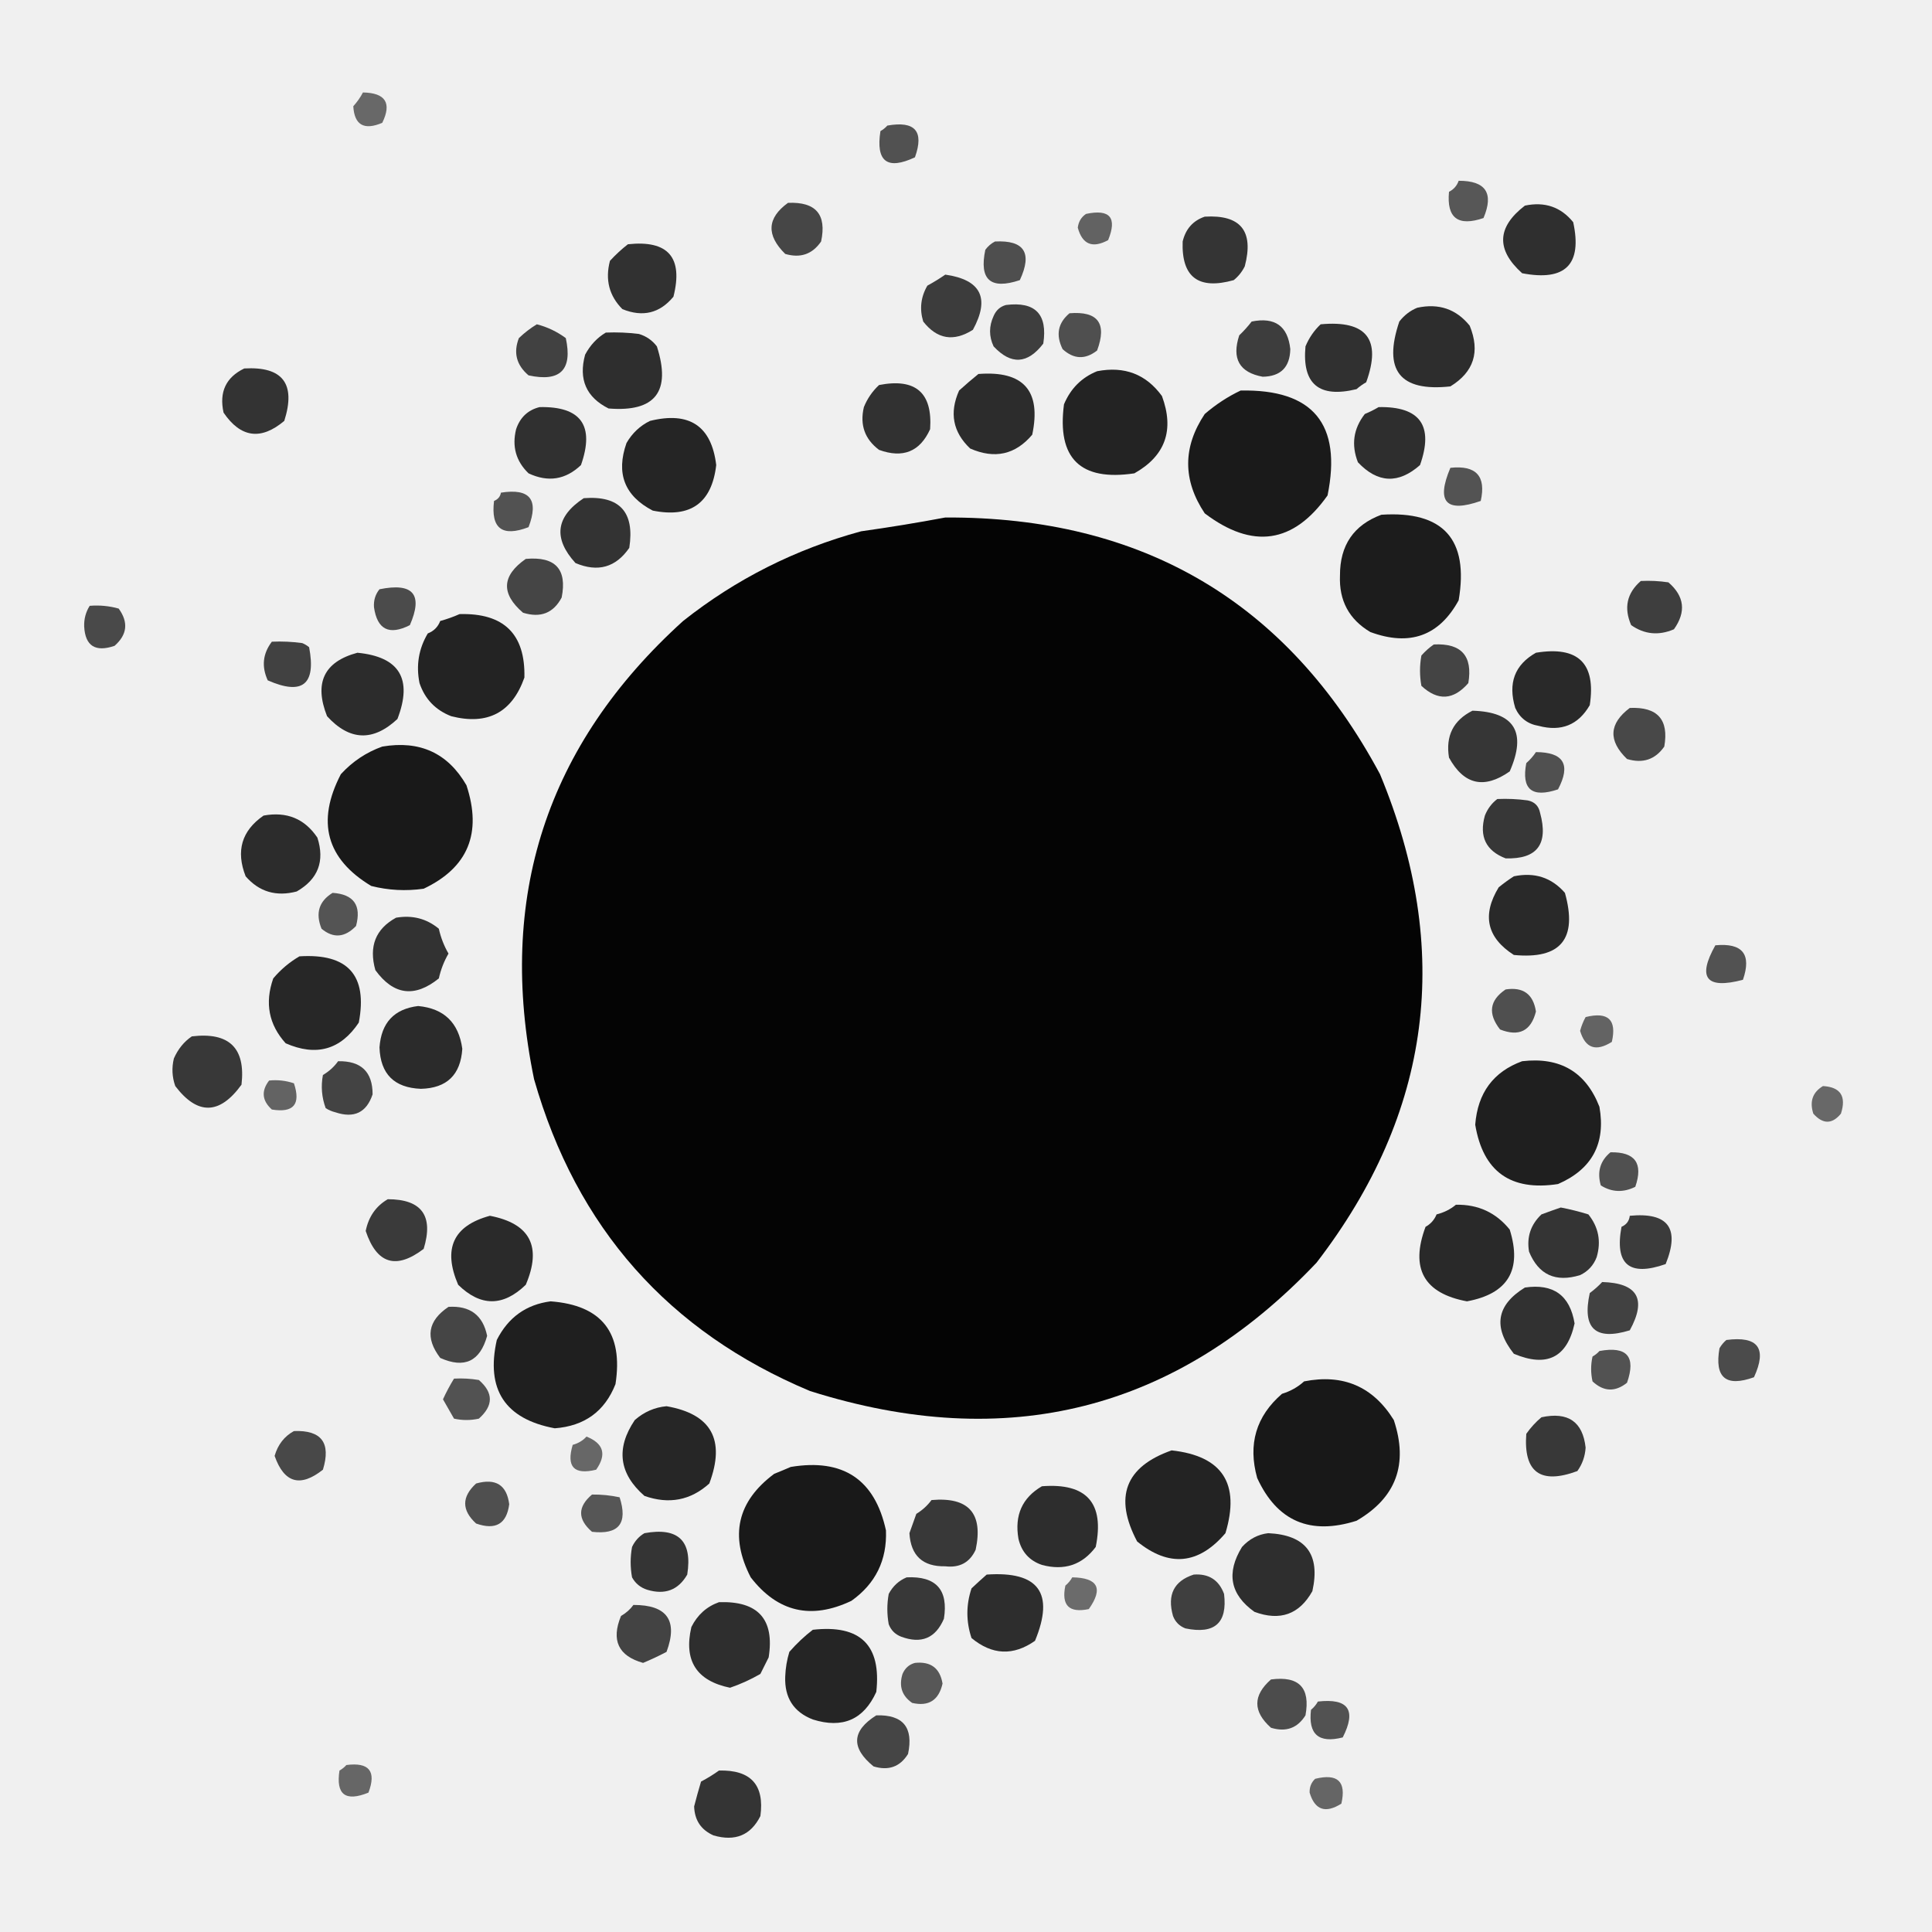
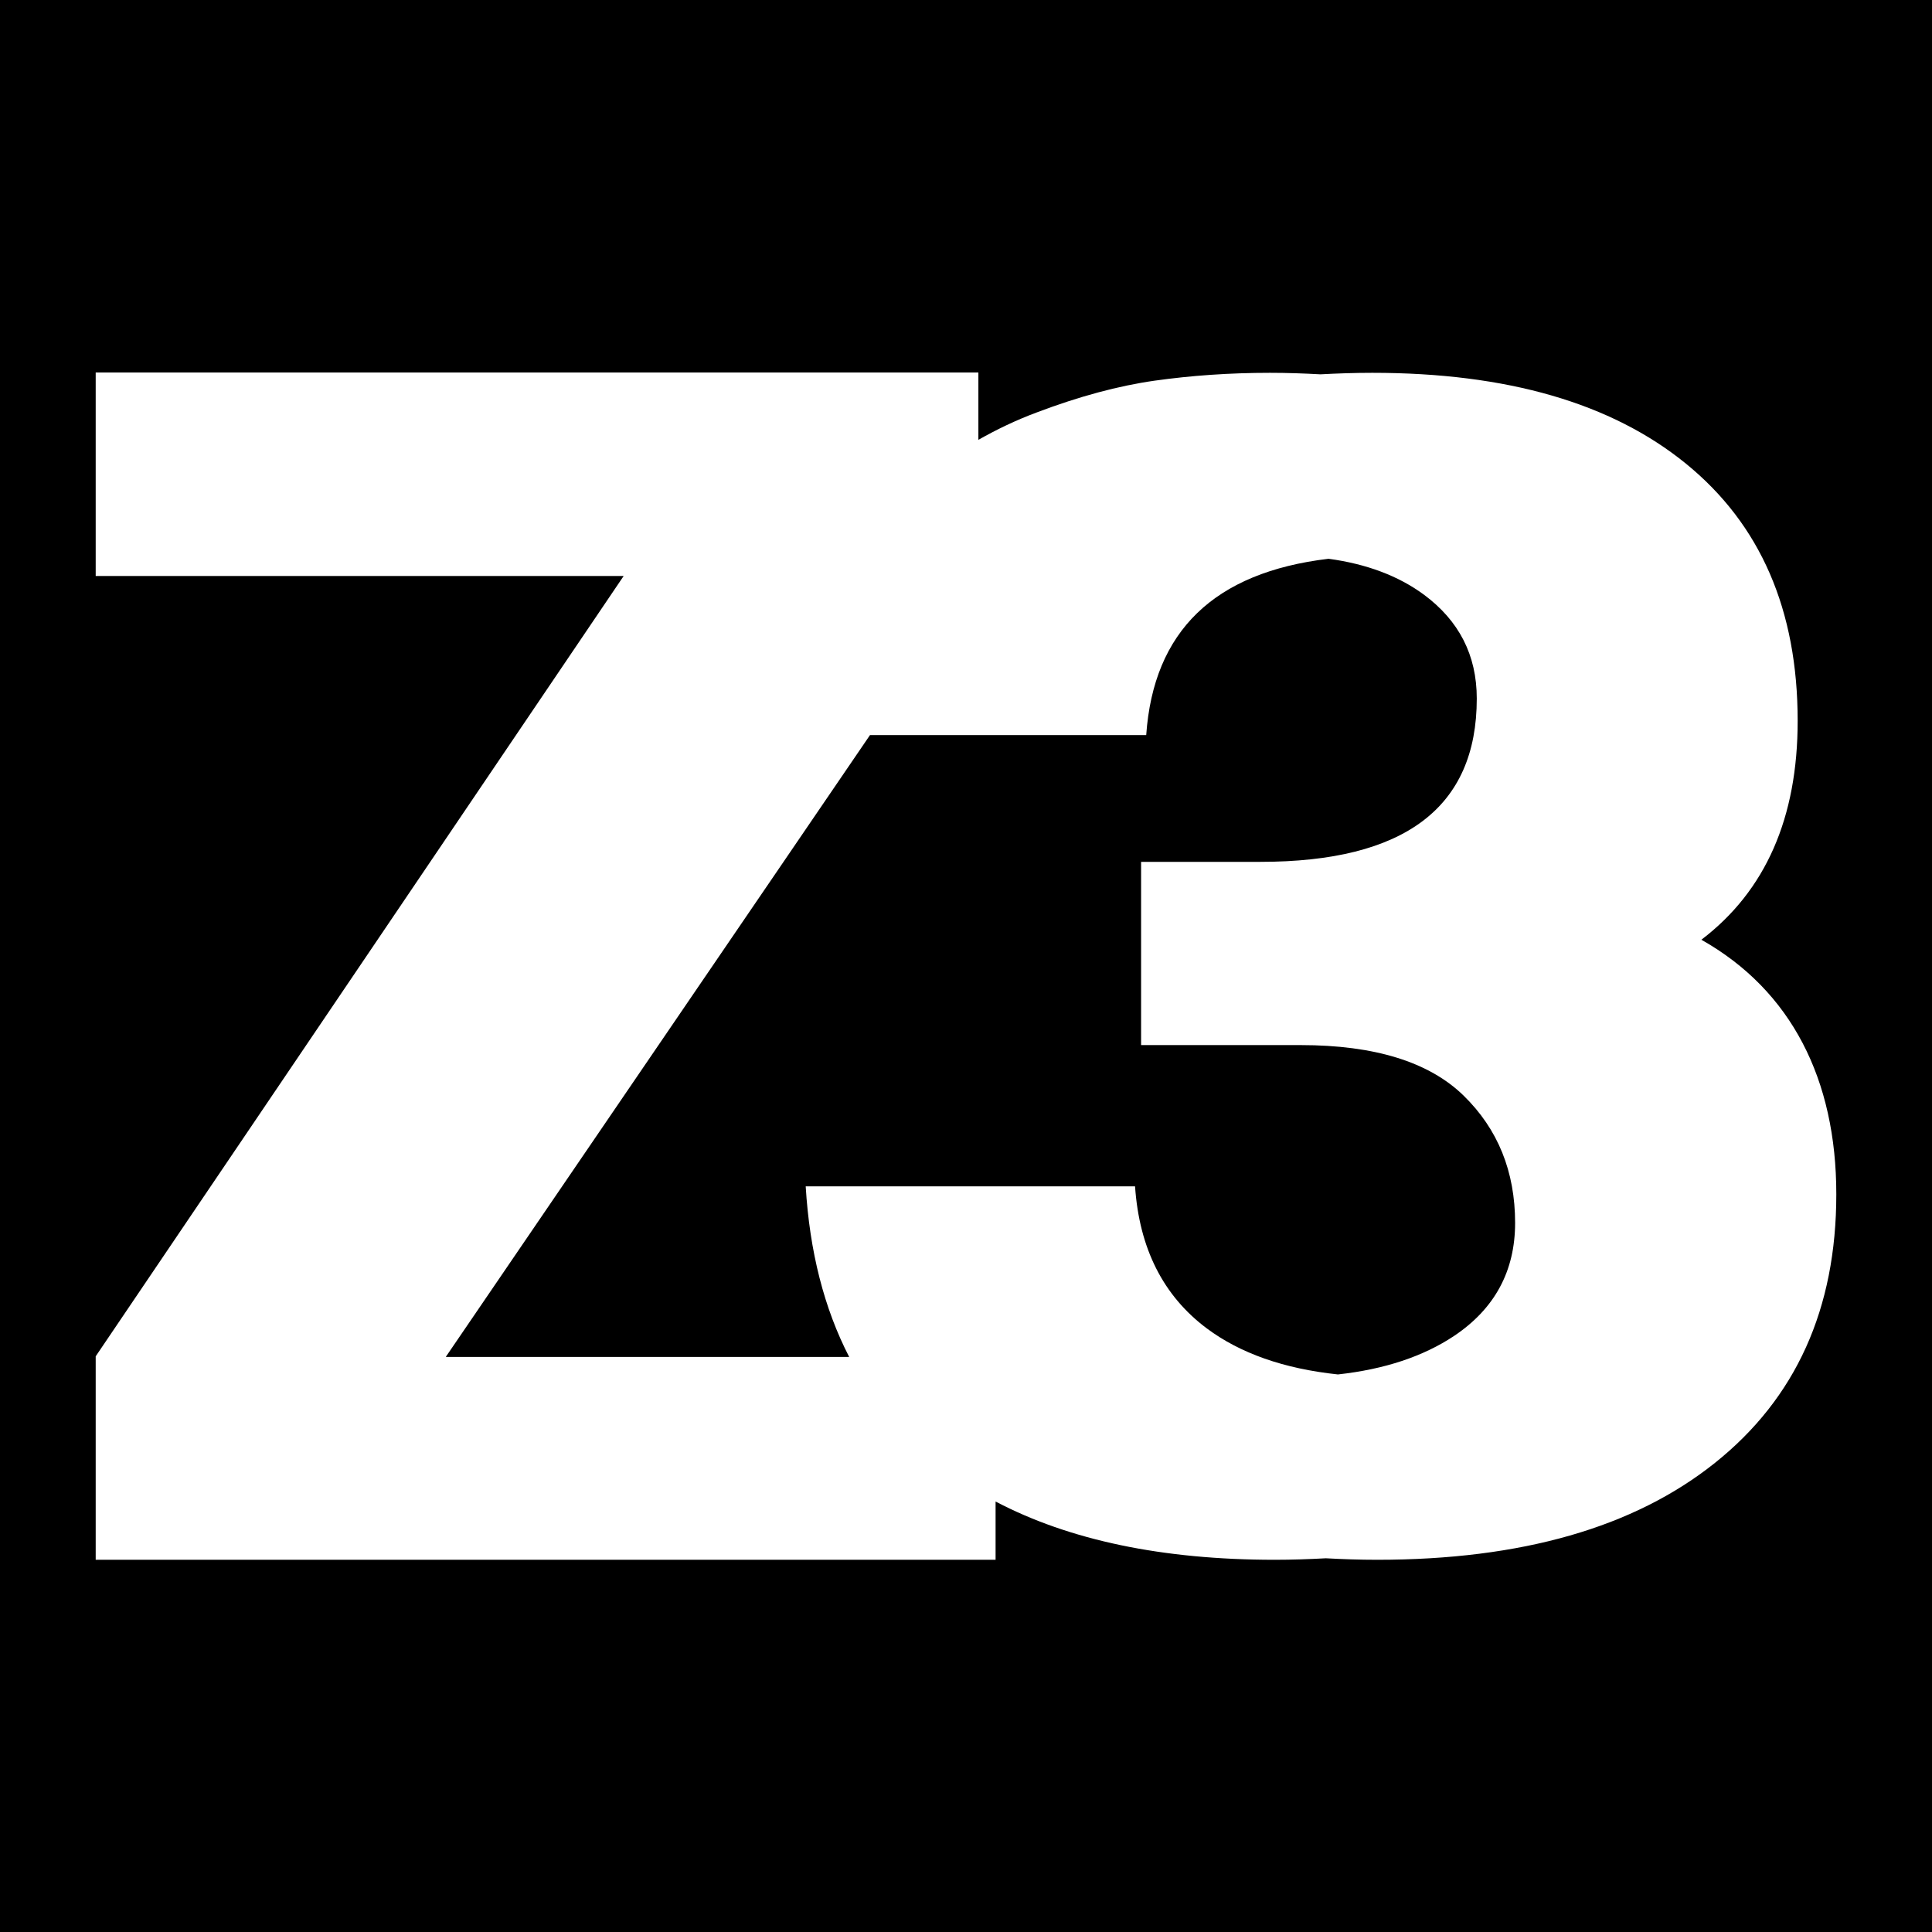
- <svg xmlns="http://www.w3.org/2000/svg" version="1.1" width="700px" height="700px" style="shape-rendering:geometricPrecision; text-rendering:geometricPrecision; image-rendering:optimizeQuality; fill-rule:evenodd; clip-rule:evenodd">
-   <g>
-     <path style="opacity:0.564" fill="#000000" d="M 131.5,33.5 C 139.678,33.654 142.011,37.32 138.5,44.5C 131.905,47.306 128.405,45.306 128,38.5C 129.412,36.935 130.579,35.269 131.5,33.5 Z" />
-   </g>
-   <g>
-     <path style="opacity:0.662" fill="#000000" d="M 321.5,45.5 C 331.552,43.711 334.885,47.545 331.5,57C 321.448,61.718 317.281,58.551 319,47.5C 319.995,46.934 320.828,46.267 321.5,45.5 Z" />
-   </g>
-   <g>
-     <path style="opacity:0.637" fill="#000000" d="M 528.5,65.5 C 538.322,65.472 541.322,69.972 537.5,79C 528.273,82.156 524.106,78.99 525,69.5C 526.72,68.616 527.886,67.282 528.5,65.5 Z" />
-   </g>
-   <g>
-     <path style="opacity:0.708" fill="#000000" d="M 285.5,73.5 C 295.597,73.053 299.597,77.719 297.5,87.5C 294.331,92.118 289.998,93.618 284.5,92C 277.57,85.176 277.904,79.009 285.5,73.5 Z" />
-   </g>
-   <g>
-     <path style="opacity:0.801" fill="#000000" d="M 552.5,74.5 C 559.699,72.987 565.533,74.987 570,80.5C 573.335,95.832 567.168,101.999 551.5,99C 542.001,90.474 542.335,82.307 552.5,74.5 Z" />
-   </g>
-   <g>
-     <path style="opacity:0.593" fill="#000000" d="M 393.5,77.5 C 402.159,75.676 404.826,78.842 401.5,87C 395.826,90.071 392.16,88.571 390.5,82.5C 390.771,80.307 391.771,78.641 393.5,77.5 Z" />
-   </g>
-   <g>
-     <path style="opacity:0.782" fill="#000000" d="M 436.5,78.5 C 449.544,77.721 454.378,83.721 451,96.5C 450.022,98.475 448.689,100.142 447,101.5C 434.204,105.093 428.038,100.426 428.5,87.5C 429.582,82.948 432.249,79.948 436.5,78.5 Z" />
-   </g>
-   <g>
-     <path style="opacity:0.675" fill="#000000" d="M 360.5,87.5 C 371.124,86.947 374.124,91.613 369.5,101.5C 358.883,105.047 354.716,101.381 357,90.5C 357.985,89.186 359.152,88.186 360.5,87.5 Z" />
-   </g>
-   <g>
-     <path style="opacity:0.793" fill="#000000" d="M 227.5,88.5 C 242.096,86.93 247.596,93.263 244,107.5C 239.051,113.502 232.884,115.002 225.5,112C 220.701,107.158 219.201,101.325 221,94.5C 223.063,92.266 225.229,90.266 227.5,88.5 Z" />
-   </g>
-   <g>
-     <path style="opacity:0.749" fill="#000000" d="M 342.5,99.5 C 355.427,101.354 358.76,108.02 352.5,119.5C 345.523,123.918 339.523,122.918 334.5,116.5C 333.109,111.952 333.609,107.618 336,103.5C 338.301,102.24 340.468,100.907 342.5,99.5 Z" />
-   </g>
-   <g>
-     <path style="opacity:0.74" fill="#000000" d="M 364.5,110.5 C 375.126,109.179 379.626,113.845 378,124.5C 372.309,131.933 366.309,132.266 360,125.5C 358.291,121.878 358.291,118.211 360,114.5C 360.907,112.391 362.407,111.058 364.5,110.5 Z" />
-   </g>
-   <g>
-     <path style="opacity:0.809" fill="#000000" d="M 513.5,111.5 C 521.308,109.814 527.641,111.981 532.5,118C 536.35,127.447 534.016,134.781 525.5,140C 507.183,142.001 501.016,134.168 507,116.5C 508.78,114.206 510.947,112.539 513.5,111.5 Z" />
-   </g>
-   <g>
-     <path style="opacity:0.668" fill="#000000" d="M 387.5,113.5 C 397.82,112.665 401.153,117.165 397.5,127C 393.208,130.35 389.041,130.184 385,126.5C 382.467,121.351 383.3,117.018 387.5,113.5 Z" />
-   </g>
-   <g>
-     <path style="opacity:0.744" fill="#000000" d="M 453.5,116.5 C 461.947,114.794 466.614,118.127 467.5,126.5C 467.356,133.055 464.023,136.388 457.5,136.5C 449.05,134.953 446.217,129.953 449,121.5C 450.634,119.938 452.134,118.271 453.5,116.5 Z" />
-   </g>
-   <g>
-     <path style="opacity:0.729" fill="#000000" d="M 194.5,117.5 C 198.301,118.474 201.801,120.141 205,122.5C 207.5,134 203,138.5 191.5,136C 187.111,132.275 185.944,127.775 188,122.5C 190.027,120.565 192.194,118.898 194.5,117.5 Z" />
-   </g>
-   <g>
-     <path style="opacity:0.799" fill="#000000" d="M 478.5,117.5 C 495.133,115.954 500.633,122.954 495,138.5C 493.745,139.211 492.579,140.044 491.5,141C 477.895,144.315 471.728,139.148 473,125.5C 474.302,122.382 476.135,119.716 478.5,117.5 Z" />
-   </g>
-   <g>
-     <path style="opacity:0.805" fill="#000000" d="M 219.5,120.5 C 223.514,120.334 227.514,120.501 231.5,121C 234.149,121.794 236.316,123.294 238,125.5C 243.251,141.873 237.418,149.373 220.5,148C 212.39,143.936 209.557,137.436 212,128.5C 213.858,125.022 216.358,122.355 219.5,120.5 Z" />
-   </g>
-   <g>
-     <path style="opacity:0.786" fill="#000000" d="M 88.5,133.5 C 102.448,132.701 107.282,139.034 103,152.5C 94.541,159.619 87.208,158.619 81,149.5C 79.358,142.037 81.858,136.704 88.5,133.5 Z" />
-   </g>
-   <g>
-     <path style="opacity:0.854" fill="#000000" d="M 397.5,134.5 C 407.42,132.585 415.253,135.585 421,143.5C 425.555,155.846 422.221,165.179 411,171.5C 391.427,174.427 382.927,166.093 385.5,146.5C 387.902,140.765 391.902,136.765 397.5,134.5 Z" />
-   </g>
-   <g>
-     <path style="opacity:0.816" fill="#000000" d="M 354.5,135.5 C 370.841,134.233 377.341,141.567 374,157.5C 367.885,164.742 360.385,166.408 351.5,162.5C 345.24,156.562 343.906,149.562 347.5,141.5C 349.856,139.362 352.189,137.362 354.5,135.5 Z" />
-   </g>
-   <g>
-     <path style="opacity:0.794" fill="#000000" d="M 318.5,139.5 C 331.747,136.923 337.914,142.256 337,155.5C 333.32,163.647 327.153,166.147 318.5,163C 313.312,159.105 311.478,153.939 313,147.5C 314.243,144.424 316.077,141.757 318.5,139.5 Z" />
-   </g>
-   <g>
-     <path style="opacity:0.889" fill="#000000" d="M 449.5,141.5 C 475.75,140.969 486.25,153.636 481,179.5C 468.662,196.954 453.829,199.12 436.5,186C 428.5,174 428.5,162 436.5,150C 440.557,146.514 444.89,143.681 449.5,141.5 Z" />
-   </g>
-   <g>
-     <path style="opacity:0.8" fill="#000000" d="M 195.5,147.5 C 210.521,147.187 215.521,154.187 210.5,168.5C 204.919,173.825 198.585,174.825 191.5,171.5C 186.946,167.093 185.446,161.76 187,155.5C 188.445,151.218 191.278,148.551 195.5,147.5 Z" />
-   </g>
-   <g>
-     <path style="opacity:0.807" fill="#000000" d="M 499.5,147.5 C 514.533,147.217 519.533,154.217 514.5,168.5C 506.673,175.417 499.173,175.084 492,167.5C 489.522,161.152 490.355,155.319 494.5,150C 496.315,149.243 497.981,148.41 499.5,147.5 Z" />
-   </g>
-   <g>
-     <path style="opacity:0.844" fill="#000000" d="M 235.5,152.5 C 249.785,148.984 257.785,154.317 259.5,168.5C 257.894,182.256 250.228,187.756 236.5,185C 226.277,179.677 223.111,171.51 227,160.5C 229.074,156.923 231.907,154.256 235.5,152.5 Z" />
-   </g>
-   <g>
-     <path style="opacity:0.655" fill="#000000" d="M 525.5,169.5 C 534.836,168.498 538.503,172.498 536.5,181.5C 523.915,185.912 520.248,181.912 525.5,169.5 Z" />
-   </g>
-   <g>
-     <path style="opacity:0.658" fill="#000000" d="M 181.5,178.5 C 192,176.838 195.334,181.005 191.5,191C 181.961,194.66 177.794,191.493 179,181.5C 180.417,180.922 181.25,179.922 181.5,178.5 Z" />
-   </g>
-   <g>
-     <path style="opacity:0.786" fill="#000000" d="M 211.5,180.5 C 224.512,179.494 230.012,185.494 228,198.5C 223.109,205.598 216.609,207.431 208.5,204C 200.35,195.03 201.35,187.197 211.5,180.5 Z" />
-   </g>
-   <g>
-     <path style="opacity:0.881" fill="#000000" d="M 500.5,186.5 C 522.931,185.037 532.264,195.37 528.5,217.5C 521.435,230.424 510.768,234.257 496.5,229C 488.782,224.424 485.116,217.59 485.5,208.5C 485.466,197.563 490.466,190.23 500.5,186.5 Z" />
-   </g>
-   <g>
-     <path style="opacity:0.981" fill="#000000" d="M 342.5,187.5 C 414.072,187.169 466.572,218.169 500,280.5C 526.446,344.192 518.779,403.192 477,457.5C 426.182,511.094 365.016,526.594 293.5,504C 242.203,482.517 208.87,444.851 193.5,391C 179.938,325.2 197.938,269.867 247.5,225C 266.66,209.816 288.16,198.983 312,192.5C 322.365,191.046 332.532,189.38 342.5,187.5 Z" />
-   </g>
-   <g>
-     <path style="opacity:0.712" fill="#000000" d="M 190.5,202.5 C 201.207,201.534 205.541,206.201 203.5,216.5C 200.512,222.143 195.846,223.977 189.5,222C 181.447,215.089 181.781,208.589 190.5,202.5 Z" />
-   </g>
-   <g>
-     <path style="opacity:0.742" fill="#000000" d="M 594.5,210.5 C 597.85,210.335 601.183,210.502 604.5,211C 610.313,216.026 610.979,221.693 606.5,228C 600.986,230.365 595.819,229.865 591,226.5C 588.278,220.223 589.445,214.889 594.5,210.5 Z" />
-   </g>
-   <g>
-     <path style="opacity:0.684" fill="#000000" d="M 137.5,213.5 C 149.698,211.017 153.364,215.35 148.5,226.5C 141.002,230.291 136.668,228.125 135.5,220C 135.338,217.498 136.005,215.331 137.5,213.5 Z" />
-   </g>
-   <g>
-     <path style="opacity:0.693" fill="#000000" d="M 32.5,219.5 C 36.106,219.211 39.606,219.544 43,220.5C 46.602,225.47 46.102,229.97 41.5,234C 34.543,236.372 30.876,234.038 30.5,227C 30.41,224.256 31.077,221.756 32.5,219.5 Z" />
-   </g>
-   <g>
-     <path style="opacity:0.854" fill="#000000" d="M 166.5,222.5 C 182.545,222.047 190.379,229.713 190,245.5C 185.516,258.174 176.682,262.841 163.5,259.5C 157.782,257.282 153.949,253.282 152,247.5C 150.699,241.042 151.699,235.042 155,229.5C 157.167,228.667 158.667,227.167 159.5,225C 162.004,224.302 164.337,223.469 166.5,222.5 Z" />
-   </g>
-   <g>
-     <path style="opacity:0.729" fill="#000000" d="M 98.5,232.5 C 102.182,232.335 105.848,232.501 109.5,233C 110.416,233.374 111.25,233.874 112,234.5C 114.587,248.037 109.587,252.037 97,246.5C 94.712,241.479 95.212,236.812 98.5,232.5 Z" />
-   </g>
-   <g>
-     <path style="opacity:0.718" fill="#000000" d="M 519.5,233.5 C 529.49,232.99 533.657,237.656 532,247.5C 526.631,253.698 520.964,254.032 515,248.5C 514.333,244.833 514.333,241.167 515,237.5C 516.397,235.93 517.897,234.596 519.5,233.5 Z" />
-   </g>
-   <g>
-     <path style="opacity:0.816" fill="#000000" d="M 129.5,236.5 C 144.747,237.975 149.581,245.975 144,260.5C 135.167,268.75 126.667,268.417 118.5,259.5C 113.726,247.415 117.393,239.748 129.5,236.5 Z" />
-   </g>
-   <g>
-     <path style="opacity:0.825" fill="#000000" d="M 556.5,236.5 C 571.82,233.988 578.32,240.321 576,255.5C 571.841,262.67 565.674,265.17 557.5,263C 553.501,262.332 550.668,260.165 549,256.5C 546.297,247.526 548.797,240.859 556.5,236.5 Z" />
-   </g>
-   <g>
-     <path style="opacity:0.703" fill="#000000" d="M 590.5,256.5 C 600.557,256.052 604.723,260.718 603,270.5C 599.702,275.22 595.202,276.72 589.5,275C 582.621,268.35 582.955,262.183 590.5,256.5 Z" />
-   </g>
-   <g>
-     <path style="opacity:0.777" fill="#000000" d="M 533.5,257.5 C 548.736,257.955 553.236,265.289 547,279.5C 537.73,286.013 530.396,284.346 525,274.5C 523.72,266.652 526.553,260.986 533.5,257.5 Z" />
-   </g>
-   <g>
-     <path style="opacity:0.894" fill="#000000" d="M 138.5,270.5 C 152.105,268.182 162.272,272.848 169,284.5C 174.734,301.886 169.568,314.386 153.5,322C 147.056,322.915 140.723,322.581 134.5,321C 118.23,311.21 114.563,297.71 123.5,280.5C 127.72,275.897 132.72,272.564 138.5,270.5 Z" />
-   </g>
-   <g>
-     <path style="opacity:0.665" fill="#000000" d="M 556.5,272.5 C 566.571,272.538 569.238,277.038 564.5,286C 555.031,289.183 551.197,286.016 553,276.5C 554.388,275.264 555.554,273.931 556.5,272.5 Z" />
-   </g>
-   <g>
-     <path style="opacity:0.77" fill="#000000" d="M 542.5,289.5 C 546.182,289.335 549.848,289.501 553.5,290C 555.99,290.495 557.49,291.995 558,294.5C 561.103,305.857 556.936,311.357 545.5,311C 538.372,308.242 535.872,303.076 538,295.5C 538.979,293.032 540.479,291.032 542.5,289.5 Z" />
-   </g>
-   <g>
-     <path style="opacity:0.813" fill="#000000" d="M 95.5,295.5 C 103.879,293.954 110.379,296.62 115,303.5C 117.74,312.056 115.24,318.556 107.5,323C 100.052,324.954 93.885,323.121 89,317.5C 85.398,308.308 87.564,300.974 95.5,295.5 Z" />
-   </g>
-   <g>
-     <path style="opacity:0.826" fill="#000000" d="M 548.5,317.5 C 556,315.939 562.166,317.939 567,323.5C 571.663,340.157 565.497,347.657 548.5,346C 538.708,339.73 536.875,331.564 543,321.5C 544.812,320.023 546.645,318.69 548.5,317.5 Z" />
-   </g>
-   <g>
-     <path style="opacity:0.65" fill="#000000" d="M 120.5,323.5 C 128.179,324.018 131.012,328.018 129,335.5C 124.945,339.721 120.779,340.054 116.5,336.5C 114.222,330.877 115.555,326.544 120.5,323.5 Z" />
-   </g>
-   <g>
-     <path style="opacity:0.791" fill="#000000" d="M 143.5,332.5 C 149.403,331.488 154.57,332.821 159,336.5C 159.716,339.72 160.883,342.72 162.5,345.5C 160.883,348.28 159.716,351.28 159,354.5C 150.248,361.56 142.582,360.56 136,351.5C 133.576,342.895 136.076,336.562 143.5,332.5 Z" />
-   </g>
-   <g>
-     <path style="opacity:0.658" fill="#000000" d="M 621.5,342.5 C 631.361,341.575 634.694,345.742 631.5,355C 618.2,358.512 614.867,354.346 621.5,342.5 Z" />
-   </g>
-   <g>
-     <path style="opacity:0.838" fill="#000000" d="M 108.5,346.5 C 126.081,345.377 133.247,353.377 130,370.5C 123.425,380.356 114.591,382.856 103.5,378C 97.378,371.216 95.878,363.382 99,354.5C 101.747,351.246 104.914,348.58 108.5,346.5 Z" />
-   </g>
-   <g>
-     <path style="opacity:0.671" fill="#000000" d="M 545.5,358.5 C 551.869,357.513 555.536,360.18 556.5,366.5C 554.714,373.543 550.381,375.71 543.5,373C 539.01,367.262 539.677,362.428 545.5,358.5 Z" />
-   </g>
-   <g>
-     <path style="opacity:0.817" fill="#000000" d="M 151.5,364.5 C 160.876,365.376 166.21,370.542 167.5,380C 166.897,389.437 161.897,394.271 152.5,394.5C 142.822,394.124 137.822,389.124 137.5,379.5C 138.134,370.555 142.801,365.555 151.5,364.5 Z" />
-   </g>
-   <g>
-     <path style="opacity:0.587" fill="#000000" d="M 574.5,368.5 C 582.682,366.48 585.848,369.48 584,377.5C 578.216,381.139 574.383,379.806 572.5,373.5C 572.986,371.696 573.653,370.029 574.5,368.5 Z" />
-   </g>
-   <g>
-     <path style="opacity:0.767" fill="#000000" d="M 69.5,375.5 C 83.037,373.872 89.037,379.705 87.5,393C 79.573,403.945 71.573,404.112 63.5,393.5C 62.343,390.216 62.176,386.882 63,383.5C 64.501,380.091 66.668,377.424 69.5,375.5 Z" />
-   </g>
-   <g>
-     <path style="opacity:0.722" fill="#000000" d="M 122.5,384.5 C 130.837,384.339 135.003,388.339 135,396.5C 132.792,403.11 128.292,405.276 121.5,403C 120.234,402.691 119.067,402.191 118,401.5C 116.566,397.594 116.233,393.594 117,389.5C 119.264,388.149 121.098,386.483 122.5,384.5 Z" />
-   </g>
-   <g>
-     <path style="opacity:0.869" fill="#000000" d="M 551.5,384.5 C 565.257,382.885 574.591,388.385 579.5,401C 581.848,414.298 576.848,423.631 564.5,429C 547.332,431.649 537.332,424.482 534.5,407.5C 535.393,395.984 541.06,388.317 551.5,384.5 Z" />
-   </g>
-   <g>
-     <path style="opacity:0.587" fill="#000000" d="M 97.5,391.5 C 100.572,391.183 103.572,391.516 106.5,392.5C 109.042,400.122 106.375,403.289 98.5,402C 94.935,398.784 94.602,395.284 97.5,391.5 Z" />
-   </g>
-   <g>
-     <path style="opacity:0.567" fill="#000000" d="M 660.5,393.5 C 666.867,393.872 669.034,397.206 667,403.5C 663.798,407.386 660.465,407.386 657,403.5C 655.581,399.082 656.748,395.749 660.5,393.5 Z" />
-   </g>
-   <g>
-     <path style="opacity:0.666" fill="#000000" d="M 583.5,417.5 C 592.433,417.316 595.433,421.483 592.5,430C 588.152,432.161 583.985,431.995 580,429.5C 578.593,424.599 579.76,420.599 583.5,417.5 Z" />
-   </g>
-   <g>
-     <path style="opacity:0.754" fill="#000000" d="M 140.5,434.5 C 152.828,434.515 157.162,440.515 153.5,452.5C 143.485,460.106 136.485,457.94 132.5,446C 133.545,440.827 136.212,436.993 140.5,434.5 Z" />
-   </g>
-   <g>
-     <path style="opacity:0.827" fill="#000000" d="M 527.5,436.5 C 535.524,436.335 542.024,439.335 547,445.5C 551.557,460.087 546.391,468.754 531.5,471.5C 515.872,468.586 510.872,459.586 516.5,444.5C 518.361,443.472 519.695,441.972 520.5,440C 523.174,439.33 525.507,438.163 527.5,436.5 Z" />
-   </g>
-   <g>
-     <path style="opacity:0.783" fill="#000000" d="M 565.5,437.5 C 568.865,438.14 572.198,438.974 575.5,440C 579.187,444.608 580.187,449.775 578.5,455.5C 577.371,458.463 575.371,460.629 572.5,462C 563.617,464.718 557.451,461.885 554,453.5C 553.101,448.198 554.601,443.698 558.5,440C 560.927,439.098 563.26,438.264 565.5,437.5 Z" />
-   </g>
-   <g>
-     <path style="opacity:0.824" fill="#000000" d="M 177.5,440.5 C 192.069,443.3 196.402,451.633 190.5,465.5C 182.296,473.451 174.13,473.451 166,465.5C 160.386,452.432 164.219,444.099 177.5,440.5 Z" />
-   </g>
-   <g>
-     <path style="opacity:0.753" fill="#000000" d="M 590.5,440.5 C 604.422,439.173 608.755,445.006 603.5,458C 590.302,462.63 584.969,458.13 587.5,444.5C 589.288,443.717 590.288,442.384 590.5,440.5 Z" />
-   </g>
-   <g>
-     <path style="opacity:0.727" fill="#000000" d="M 580.5,464.5 C 593.368,464.87 596.701,470.703 590.5,482C 578.017,485.832 573.184,481.332 576,468.5C 577.667,467.267 579.167,465.933 580.5,464.5 Z" />
-   </g>
-   <g>
-     <path style="opacity:0.793" fill="#000000" d="M 552.5,466.5 C 562.817,464.983 568.817,469.316 570.5,479.5C 567.798,491.868 560.465,495.534 548.5,490.5C 540.869,480.844 542.203,472.844 552.5,466.5 Z" />
-   </g>
-   <g>
-     <path style="opacity:0.87" fill="#000000" d="M 199.5,471.5 C 218.056,472.9 225.889,482.9 223,501.5C 219.122,511.353 211.789,516.687 201,517.5C 182.977,514.129 175.977,503.462 180,485.5C 184.126,477.324 190.626,472.657 199.5,471.5 Z" />
-   </g>
-   <g>
-     <path style="opacity:0.713" fill="#000000" d="M 162.5,473.5 C 170.295,473.015 174.961,476.515 176.5,484C 173.93,493.27 168.263,495.937 159.5,492C 153.964,484.722 154.964,478.555 162.5,473.5 Z" />
-   </g>
-   <g>
-     <path style="opacity:0.686" fill="#000000" d="M 625.5,485.5 C 636.994,483.993 640.328,488.493 635.5,499C 625.32,502.66 621.154,499.16 623,488.5C 623.698,487.309 624.531,486.309 625.5,485.5 Z" />
-   </g>
-   <g>
-     <path style="opacity:0.66" fill="#000000" d="M 579.5,489.5 C 589.491,487.654 592.824,491.488 589.5,501C 585.197,504.422 581.03,504.256 577,500.5C 576.333,497.5 576.333,494.5 577,491.5C 577.995,490.934 578.828,490.267 579.5,489.5 Z" />
-   </g>
-   <g>
-     <path style="opacity:0.658" fill="#000000" d="M 164.5,499.5 C 167.518,499.335 170.518,499.502 173.5,500C 178.815,504.608 178.815,509.275 173.5,514C 170.5,514.667 167.5,514.667 164.5,514C 163.152,511.658 161.819,509.325 160.5,507C 161.702,504.373 163.035,501.873 164.5,499.5 Z" />
-   </g>
-   <g>
-     <path style="opacity:0.896" fill="#000000" d="M 472.5,500.5 C 486.647,497.709 497.481,502.376 505,514.5C 510.334,530.516 505.834,542.683 491.5,551C 474.692,556.33 462.692,551.164 455.5,535.5C 452.088,523.292 455.088,513.125 464.5,505C 467.576,504.06 470.243,502.56 472.5,500.5 Z" />
-   </g>
-   <g>
-     <path style="opacity:0.842" fill="#000000" d="M 241.5,509.5 C 257.758,512.33 262.925,521.664 257,537.5C 250.216,543.622 242.382,545.122 233.5,542C 224.249,533.922 223.082,524.755 230,514.5C 233.387,511.551 237.22,509.884 241.5,509.5 Z" />
-   </g>
-   <g>
-     <path style="opacity:0.764" fill="#000000" d="M 558.5,513.5 C 568.135,511.434 573.468,515.101 574.5,524.5C 574.308,527.649 573.308,530.482 571.5,533C 558.133,537.942 551.966,533.442 553,519.5C 554.626,517.195 556.46,515.195 558.5,513.5 Z" />
-   </g>
-   <g>
-     <path style="opacity:0.701" fill="#000000" d="M 106.5,518.5 C 116.487,518.109 119.987,522.775 117,532.5C 108.789,538.998 102.956,537.331 99.5,527.5C 100.68,523.411 103.013,520.411 106.5,518.5 Z" />
-   </g>
-   <g>
-     <path style="opacity:0.571" fill="#000000" d="M 212.5,520.5 C 218.71,522.983 219.876,526.983 216,532.5C 207.97,534.475 205.137,531.475 207.5,523.5C 209.544,522.935 211.21,521.935 212.5,520.5 Z" />
-   </g>
-   <g>
-     <path style="opacity:0.852" fill="#000000" d="M 424.5,525.5 C 442.909,527.532 449.409,537.532 444,555.5C 434.247,566.906 423.581,567.906 412,558.5C 403.517,542.427 407.684,531.427 424.5,525.5 Z" />
-   </g>
-   <g>
-     <path style="opacity:0.891" fill="#000000" d="M 286.5,531.5 C 305.473,528.348 316.973,536.014 321,554.5C 321.412,565.276 317.245,573.776 308.5,580C 293.924,586.945 281.757,584.112 272,571.5C 264.266,556.493 267.099,543.993 280.5,534C 282.611,533.155 284.611,532.322 286.5,531.5 Z" />
-   </g>
-   <g>
-     <path style="opacity:0.67" fill="#000000" d="M 172.5,537.5 C 179.589,535.503 183.589,538.003 184.5,545C 183.579,552.156 179.579,554.49 172.5,552C 167.232,547.171 167.232,542.337 172.5,537.5 Z" />
-   </g>
-   <g>
-     <path style="opacity:0.812" fill="#000000" d="M 377.5,538.5 C 393.741,537.239 400.241,544.573 397,560.5C 392.116,567.005 385.616,569.172 377.5,567C 372.929,565.427 370.096,562.26 369,557.5C 367.536,549 370.369,542.666 377.5,538.5 Z" />
-   </g>
-   <g>
-     <path style="opacity:0.643" fill="#000000" d="M 214.5,541.5 C 217.881,541.46 221.214,541.793 224.5,542.5C 227.543,551.947 224.21,556.114 214.5,555C 209.234,550.455 209.234,545.955 214.5,541.5 Z" />
-   </g>
-   <g>
-     <path style="opacity:0.765" fill="#000000" d="M 337.5,543.5 C 350.976,542.308 356.309,548.308 353.5,561.5C 351.378,566.112 347.712,568.112 342.5,567.5C 334.33,567.663 329.996,563.663 329.5,555.5C 330.337,553.162 331.17,550.828 332,548.5C 334.191,547.167 336.024,545.5 337.5,543.5 Z" />
-   </g>
-   <g>
-     <path style="opacity:0.784" fill="#000000" d="M 233.5,555.5 C 245.767,553.268 250.934,558.268 249,570.5C 245.769,576.112 240.936,577.945 234.5,576C 232.061,575.226 230.227,573.726 229,571.5C 228.333,567.833 228.333,564.167 229,560.5C 230.025,558.313 231.525,556.646 233.5,555.5 Z" />
-   </g>
-   <g>
-     <path style="opacity:0.806" fill="#000000" d="M 459.5,555.5 C 473.135,556.138 478.468,563.138 475.5,576.5C 470.778,584.942 463.778,587.442 454.5,584C 445.713,577.74 444.213,569.906 450,560.5C 452.64,557.599 455.807,555.932 459.5,555.5 Z" />
-   </g>
-   <g>
-     <path style="opacity:0.812" fill="#000000" d="M 357.5,570.5 C 376.324,569.193 382.157,577.193 375,594.5C 367.138,600.016 359.471,599.683 352,593.5C 350,587.5 350,581.5 352,575.5C 353.847,573.754 355.681,572.088 357.5,570.5 Z" />
-   </g>
-   <g>
-     <path style="opacity:0.737" fill="#000000" d="M 432.5,570.5 C 437.942,570.102 441.609,572.436 443.5,577.5C 444.777,588.033 440.11,592.2 429.5,590C 427.333,589.167 425.833,587.667 425,585.5C 422.837,577.822 425.337,572.822 432.5,570.5 Z" />
-   </g>
-   <g>
-     <path style="opacity:0.762" fill="#000000" d="M 328.5,571.5 C 339.168,571 343.668,576 342,586.5C 338.979,593.556 333.812,595.723 326.5,593C 324.333,592.167 322.833,590.667 322,588.5C 321.333,584.833 321.333,581.167 322,577.5C 323.494,574.686 325.66,572.686 328.5,571.5 Z" />
-   </g>
-   <g>
-     <path style="opacity:0.552" fill="#000000" d="M 388.5,571.5 C 397.818,571.655 399.818,575.488 394.5,583C 387.333,584.5 384.5,581.667 386,574.5C 387.045,573.627 387.878,572.627 388.5,571.5 Z" />
-   </g>
-   <g>
-     <path style="opacity:0.807" fill="#000000" d="M 260.5,580.5 C 274.689,580.015 280.689,586.682 278.5,600.5C 277.502,602.49 276.502,604.49 275.5,606.5C 271.979,608.533 268.312,610.2 264.5,611.5C 252.325,608.997 247.658,601.663 250.5,589.5C 252.69,585.096 256.024,582.096 260.5,580.5 Z" />
-   </g>
-   <g>
-     <path style="opacity:0.722" fill="#000000" d="M 229.5,581.5 C 241.706,581.477 245.706,587.144 241.5,598.5C 238.765,599.95 235.932,601.283 233,602.5C 224.035,599.976 221.368,594.31 225,585.5C 226.859,584.421 228.359,583.088 229.5,581.5 Z" />
-   </g>
-   <g>
-     <path style="opacity:0.846" fill="#000000" d="M 294.5,590.5 C 311.72,588.555 319.387,596.055 317.5,613C 312.957,623.059 305.29,626.392 294.5,623C 287.553,620.294 284.22,615.127 284.5,607.5C 284.607,604.433 285.107,601.433 286,598.5C 288.665,595.46 291.498,592.793 294.5,590.5 Z" />
-   </g>
-   <g>
-     <path style="opacity:0.64" fill="#000000" d="M 331.5,602.5 C 337.238,601.898 340.572,604.398 341.5,610C 340.138,616.038 336.471,618.371 330.5,617C 326.788,614.442 325.622,610.942 327,606.5C 327.907,604.391 329.407,603.058 331.5,602.5 Z" />
-   </g>
-   <g>
-     <path style="opacity:0.68" fill="#000000" d="M 460.5,608.5 C 470.659,607.158 474.826,611.491 473,621.5C 470.103,626.155 465.937,627.655 460.5,626C 453.901,620.123 453.901,614.289 460.5,608.5 Z" />
-   </g>
-   <g>
-     <path style="opacity:0.66" fill="#000000" d="M 477.5,616.5 C 488.548,615.244 491.548,619.577 486.5,629.5C 477.786,631.725 473.953,628.392 475,619.5C 476.045,618.627 476.878,617.627 477.5,616.5 Z" />
-   </g>
-   <g>
-     <path style="opacity:0.711" fill="#000000" d="M 317.5,621.5 C 327.203,621.211 331.036,625.877 329,635.5C 326.103,640.155 321.937,641.655 316.5,640C 308.254,633.276 308.588,627.109 317.5,621.5 Z" />
-   </g>
-   <g>
-     <path style="opacity:0.577" fill="#000000" d="M 125.5,639.5 C 133.762,638.425 136.428,641.758 133.5,649.5C 125.158,652.889 121.658,650.223 123,641.5C 123.995,640.934 124.828,640.267 125.5,639.5 Z" />
-   </g>
-   <g>
-     <path style="opacity:0.784" fill="#000000" d="M 260.5,641.5 C 272.041,641.203 277.041,646.703 275.5,658C 272.018,664.954 266.351,667.287 258.5,665C 253.995,662.988 251.662,659.488 251.5,654.5C 252.269,651.49 253.103,648.49 254,645.5C 256.323,644.281 258.49,642.948 260.5,641.5 Z" />
-   </g>
-   <g>
-     <path style="opacity:0.581" fill="#000000" d="M 476.5,644.5 C 484.682,642.48 487.848,645.48 486,653.5C 480.216,657.139 476.383,655.806 474.5,649.5C 474.437,647.486 475.103,645.819 476.5,644.5 Z" />
-   </g>
+ <svg xmlns="http://www.w3.org/2000/svg" id="Layer_1" data-name="Layer 1" viewBox="0 0 64 64">
+   <defs>
+     <style>
+       .cls-1 {
+         fill: #fff;
+       }
+     </style>
+   </defs>
+   <rect width="64" height="64" />
+   <path class="cls-1" d="M56.36,31.13c2.13-1.62,3.19-4.04,3.19-7.25,0-3.67-1.23-6.51-3.7-8.52s-5.93-3.01-10.39-3.01c-.59,0-1.16.02-1.72.05-.54-.03-1.1-.05-1.67-.05-1.34,0-2.61.09-3.82.26-1.2.17-2.5.52-3.9,1.05-.7.26-1.34.57-1.94.91v-2.23H3.17v6.74h17.49L3.17,44.93v6.74h29.81v-1.93c2.44,1.28,5.52,1.93,9.25,1.93.58,0,1.14-.02,1.69-.05.55.03,1.12.05,1.7.05,4.78,0,8.51-1.07,11.19-3.21,2.68-2.14,4.02-5.1,4.02-8.9s-1.49-6.75-4.47-8.43h0ZM14.78,44.93l14.04-20.58h9.15c.24-3.44,2.25-5.39,6.04-5.84,1.26.17,2.32.57,3.16,1.19,1.16.86,1.75,2,1.75,3.44,0,3.61-2.39,5.41-7.17,5.41h-3.95v6.07h5.29c2.45,0,4.25.56,5.39,1.67s1.71,2.52,1.71,4.22c0,1.6-.68,2.85-2.03,3.75-1.01.67-2.29,1.1-3.84,1.27-1.79-.19-3.24-.7-4.35-1.53-1.44-1.08-2.23-2.65-2.37-4.7h-10.91c.13,2.16.61,4.04,1.44,5.65h-13.36,0Z" />
</svg>
